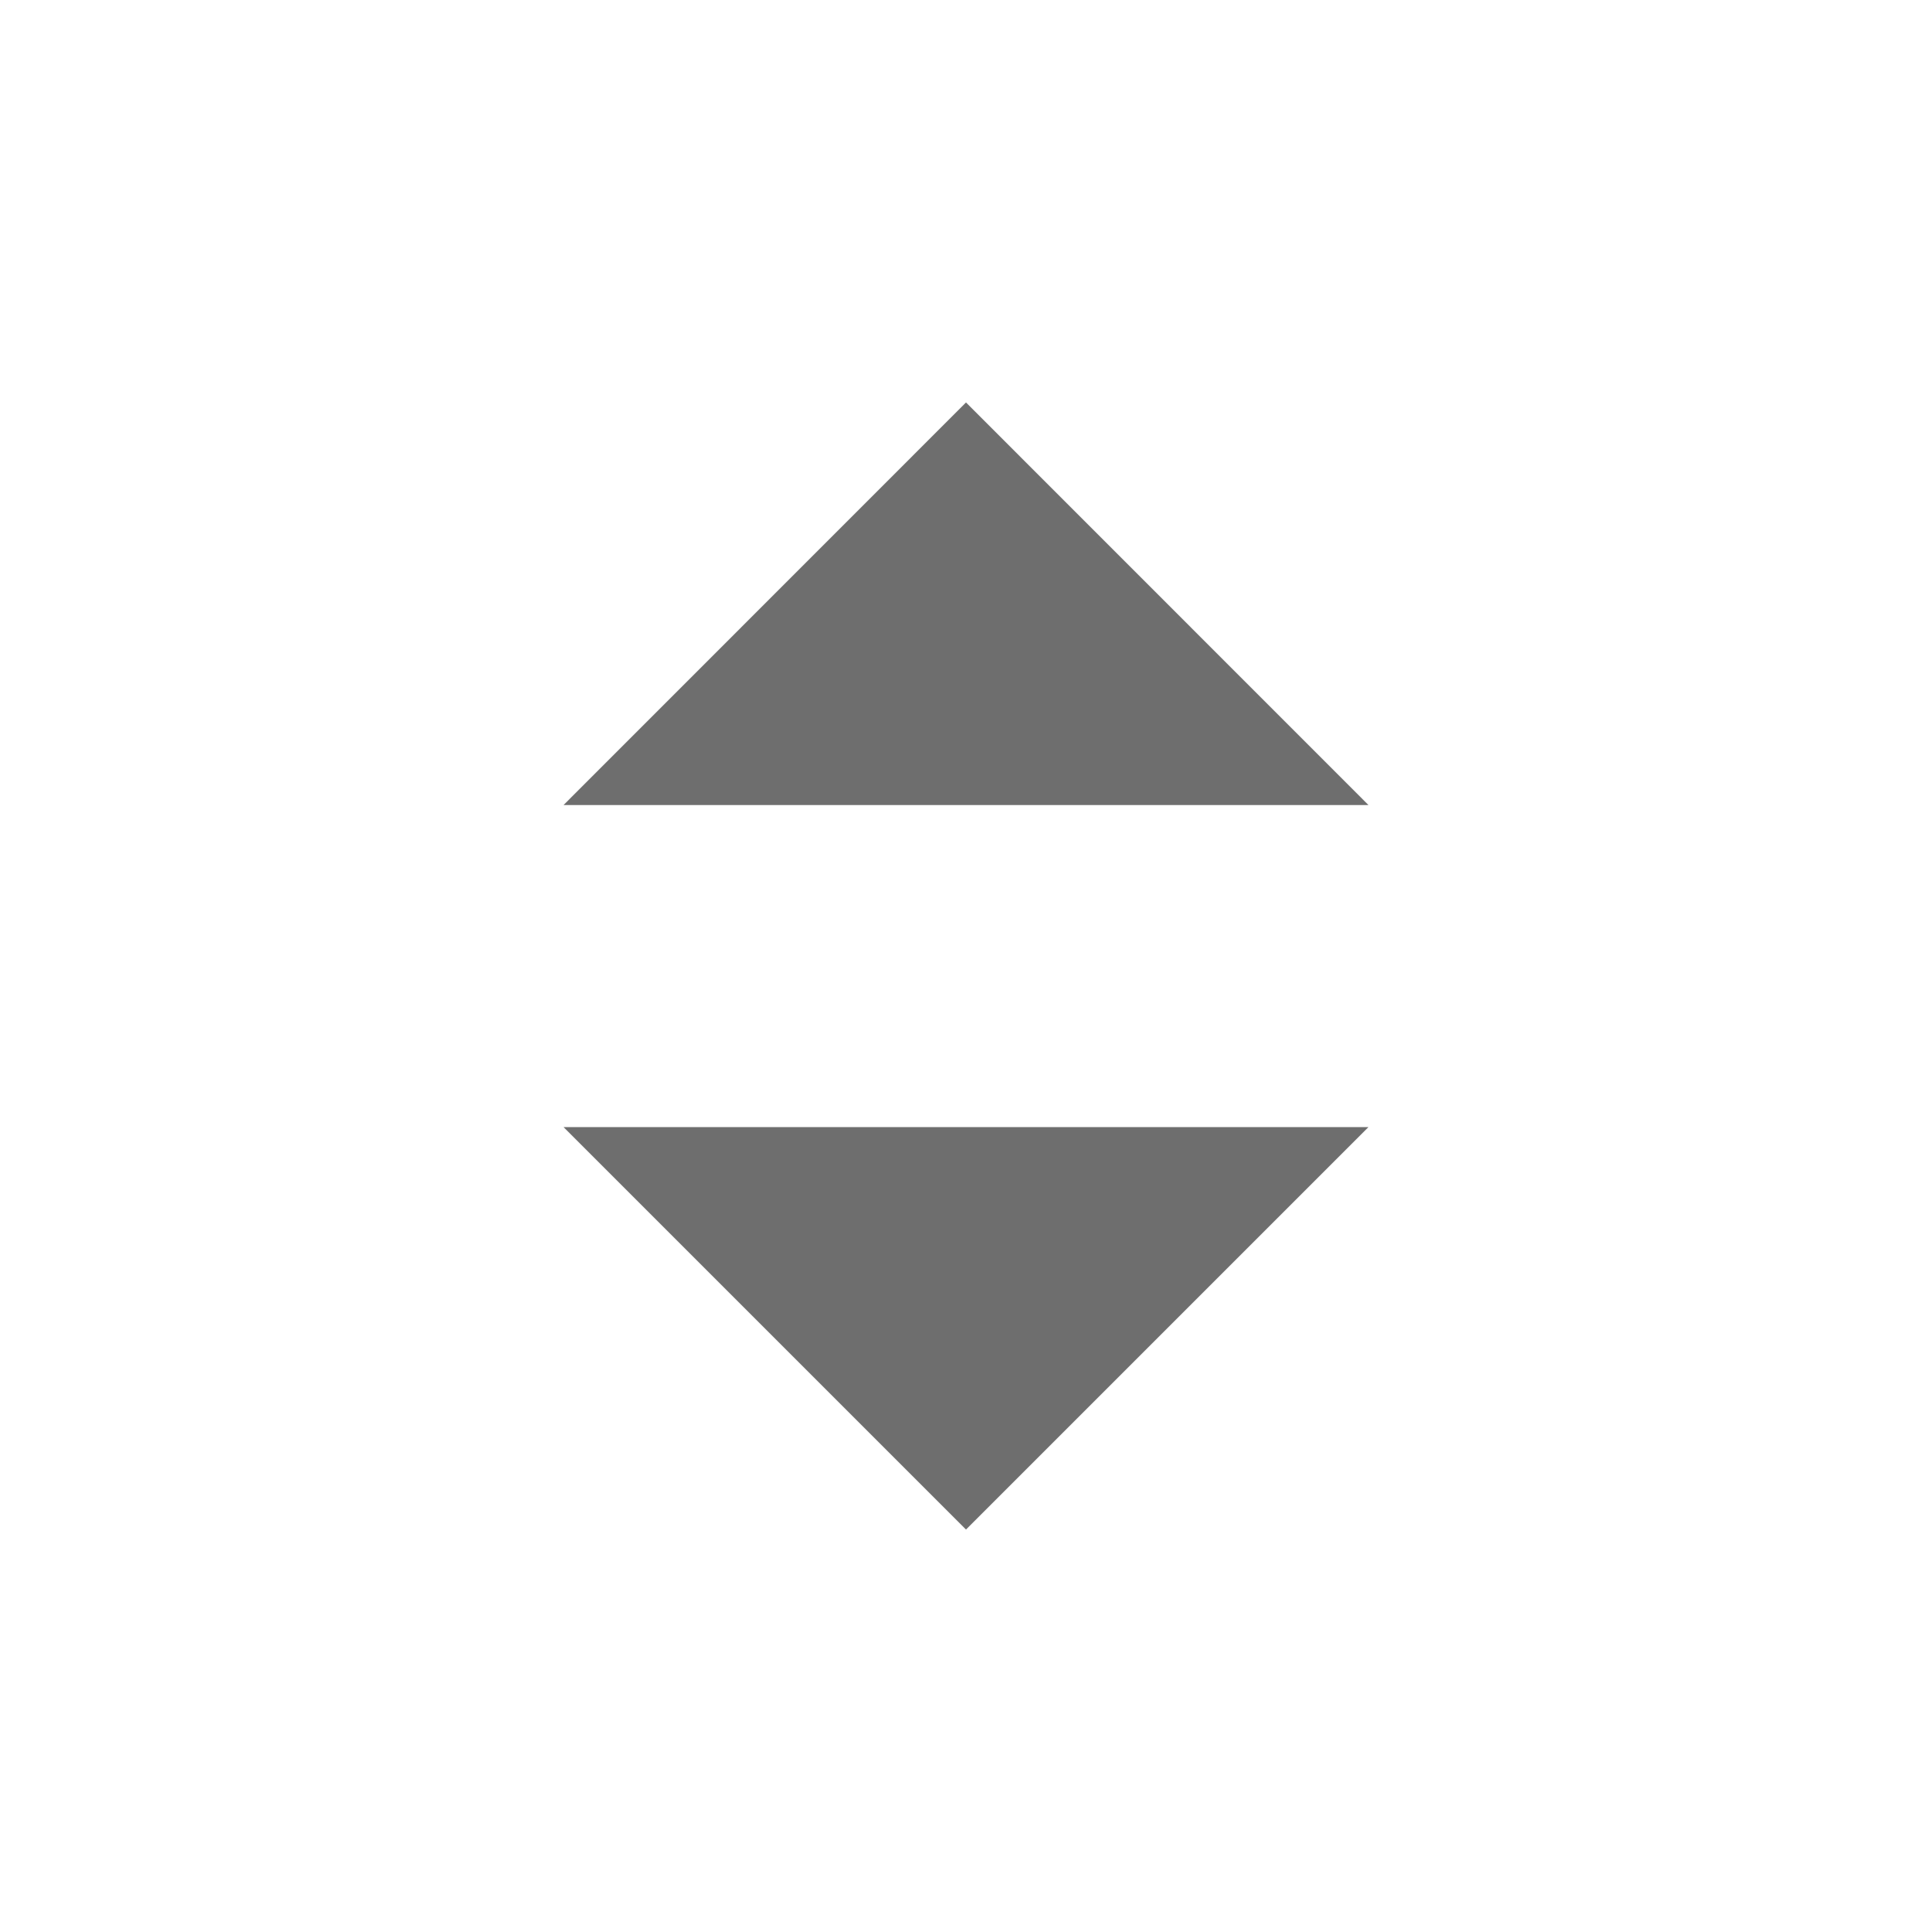
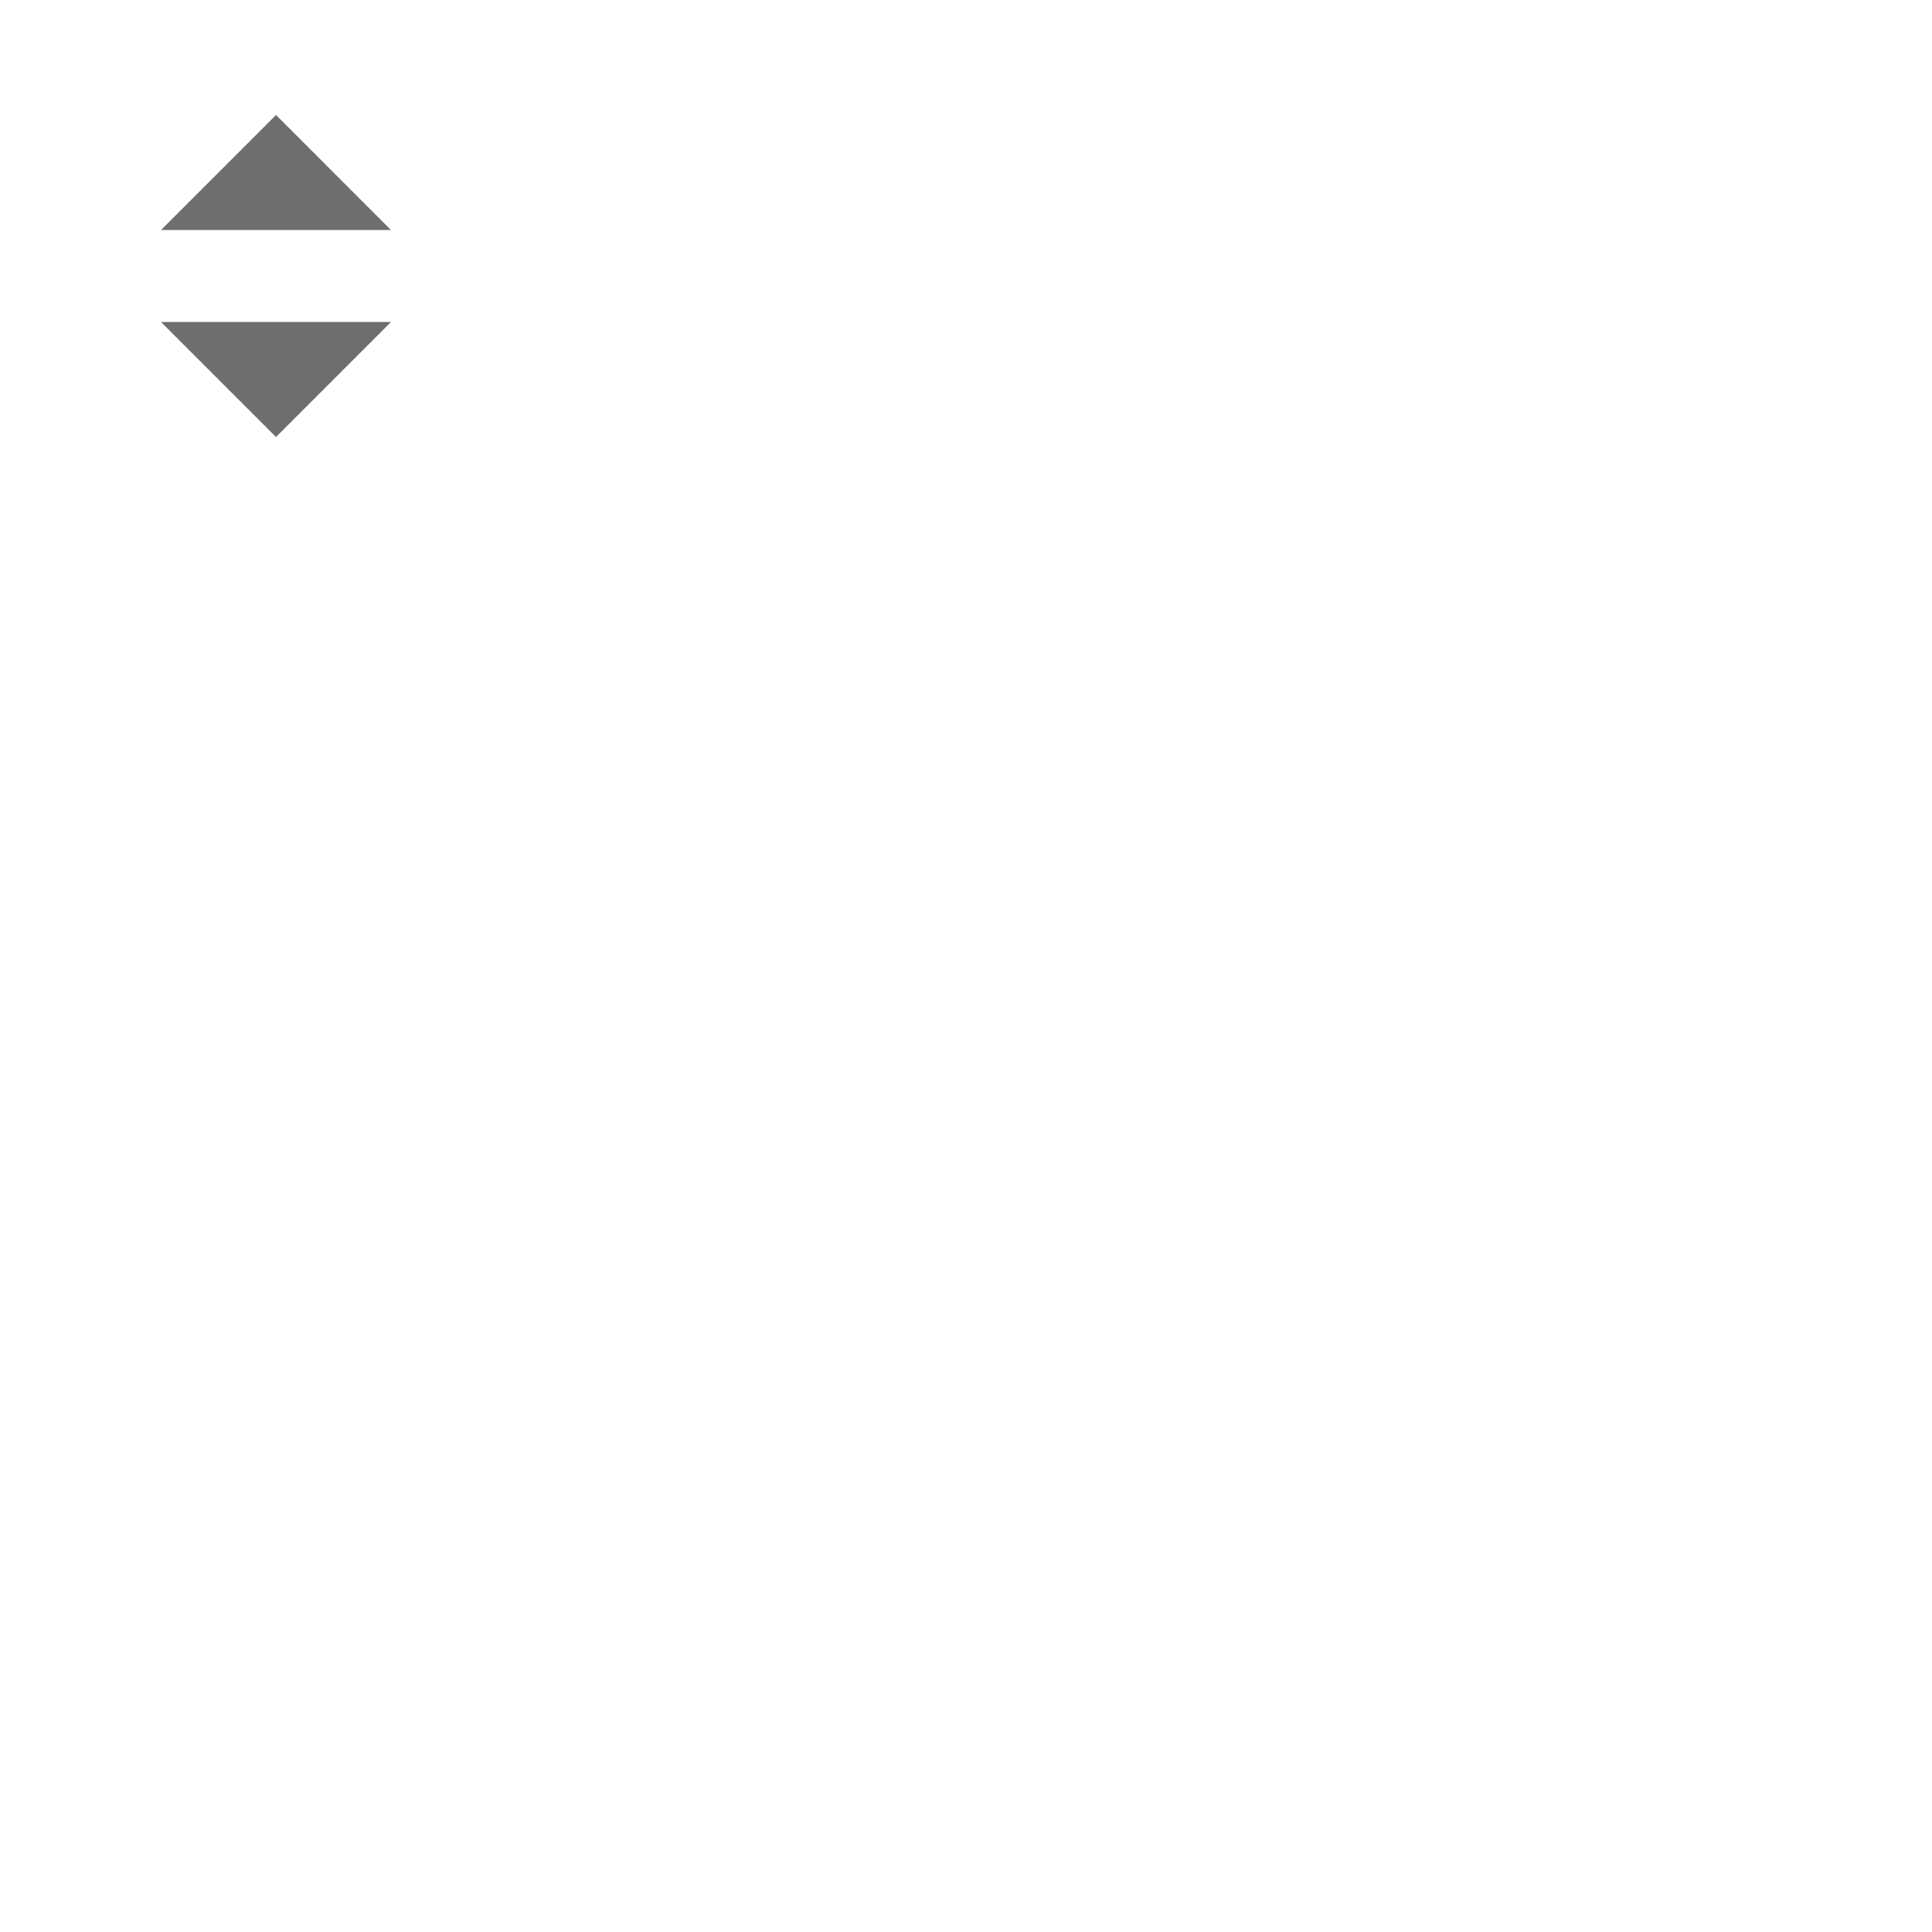
- <svg xmlns="http://www.w3.org/2000/svg" width="16" height="16" viewBox="0 0 16 16" fill="none">
+ <svg xmlns="http://www.w3.org/2000/svg" width="56" height="56" viewBox="0 0 56 56" fill="none">
  <path d="M4.667 9.334L8 12.667L11.333 9.334H4.667Z" fill="#6E6E6E" />
  <path d="M4.667 6.667L8 3.333L11.333 6.667H4.667Z" fill="#6E6E6E" />
</svg>
